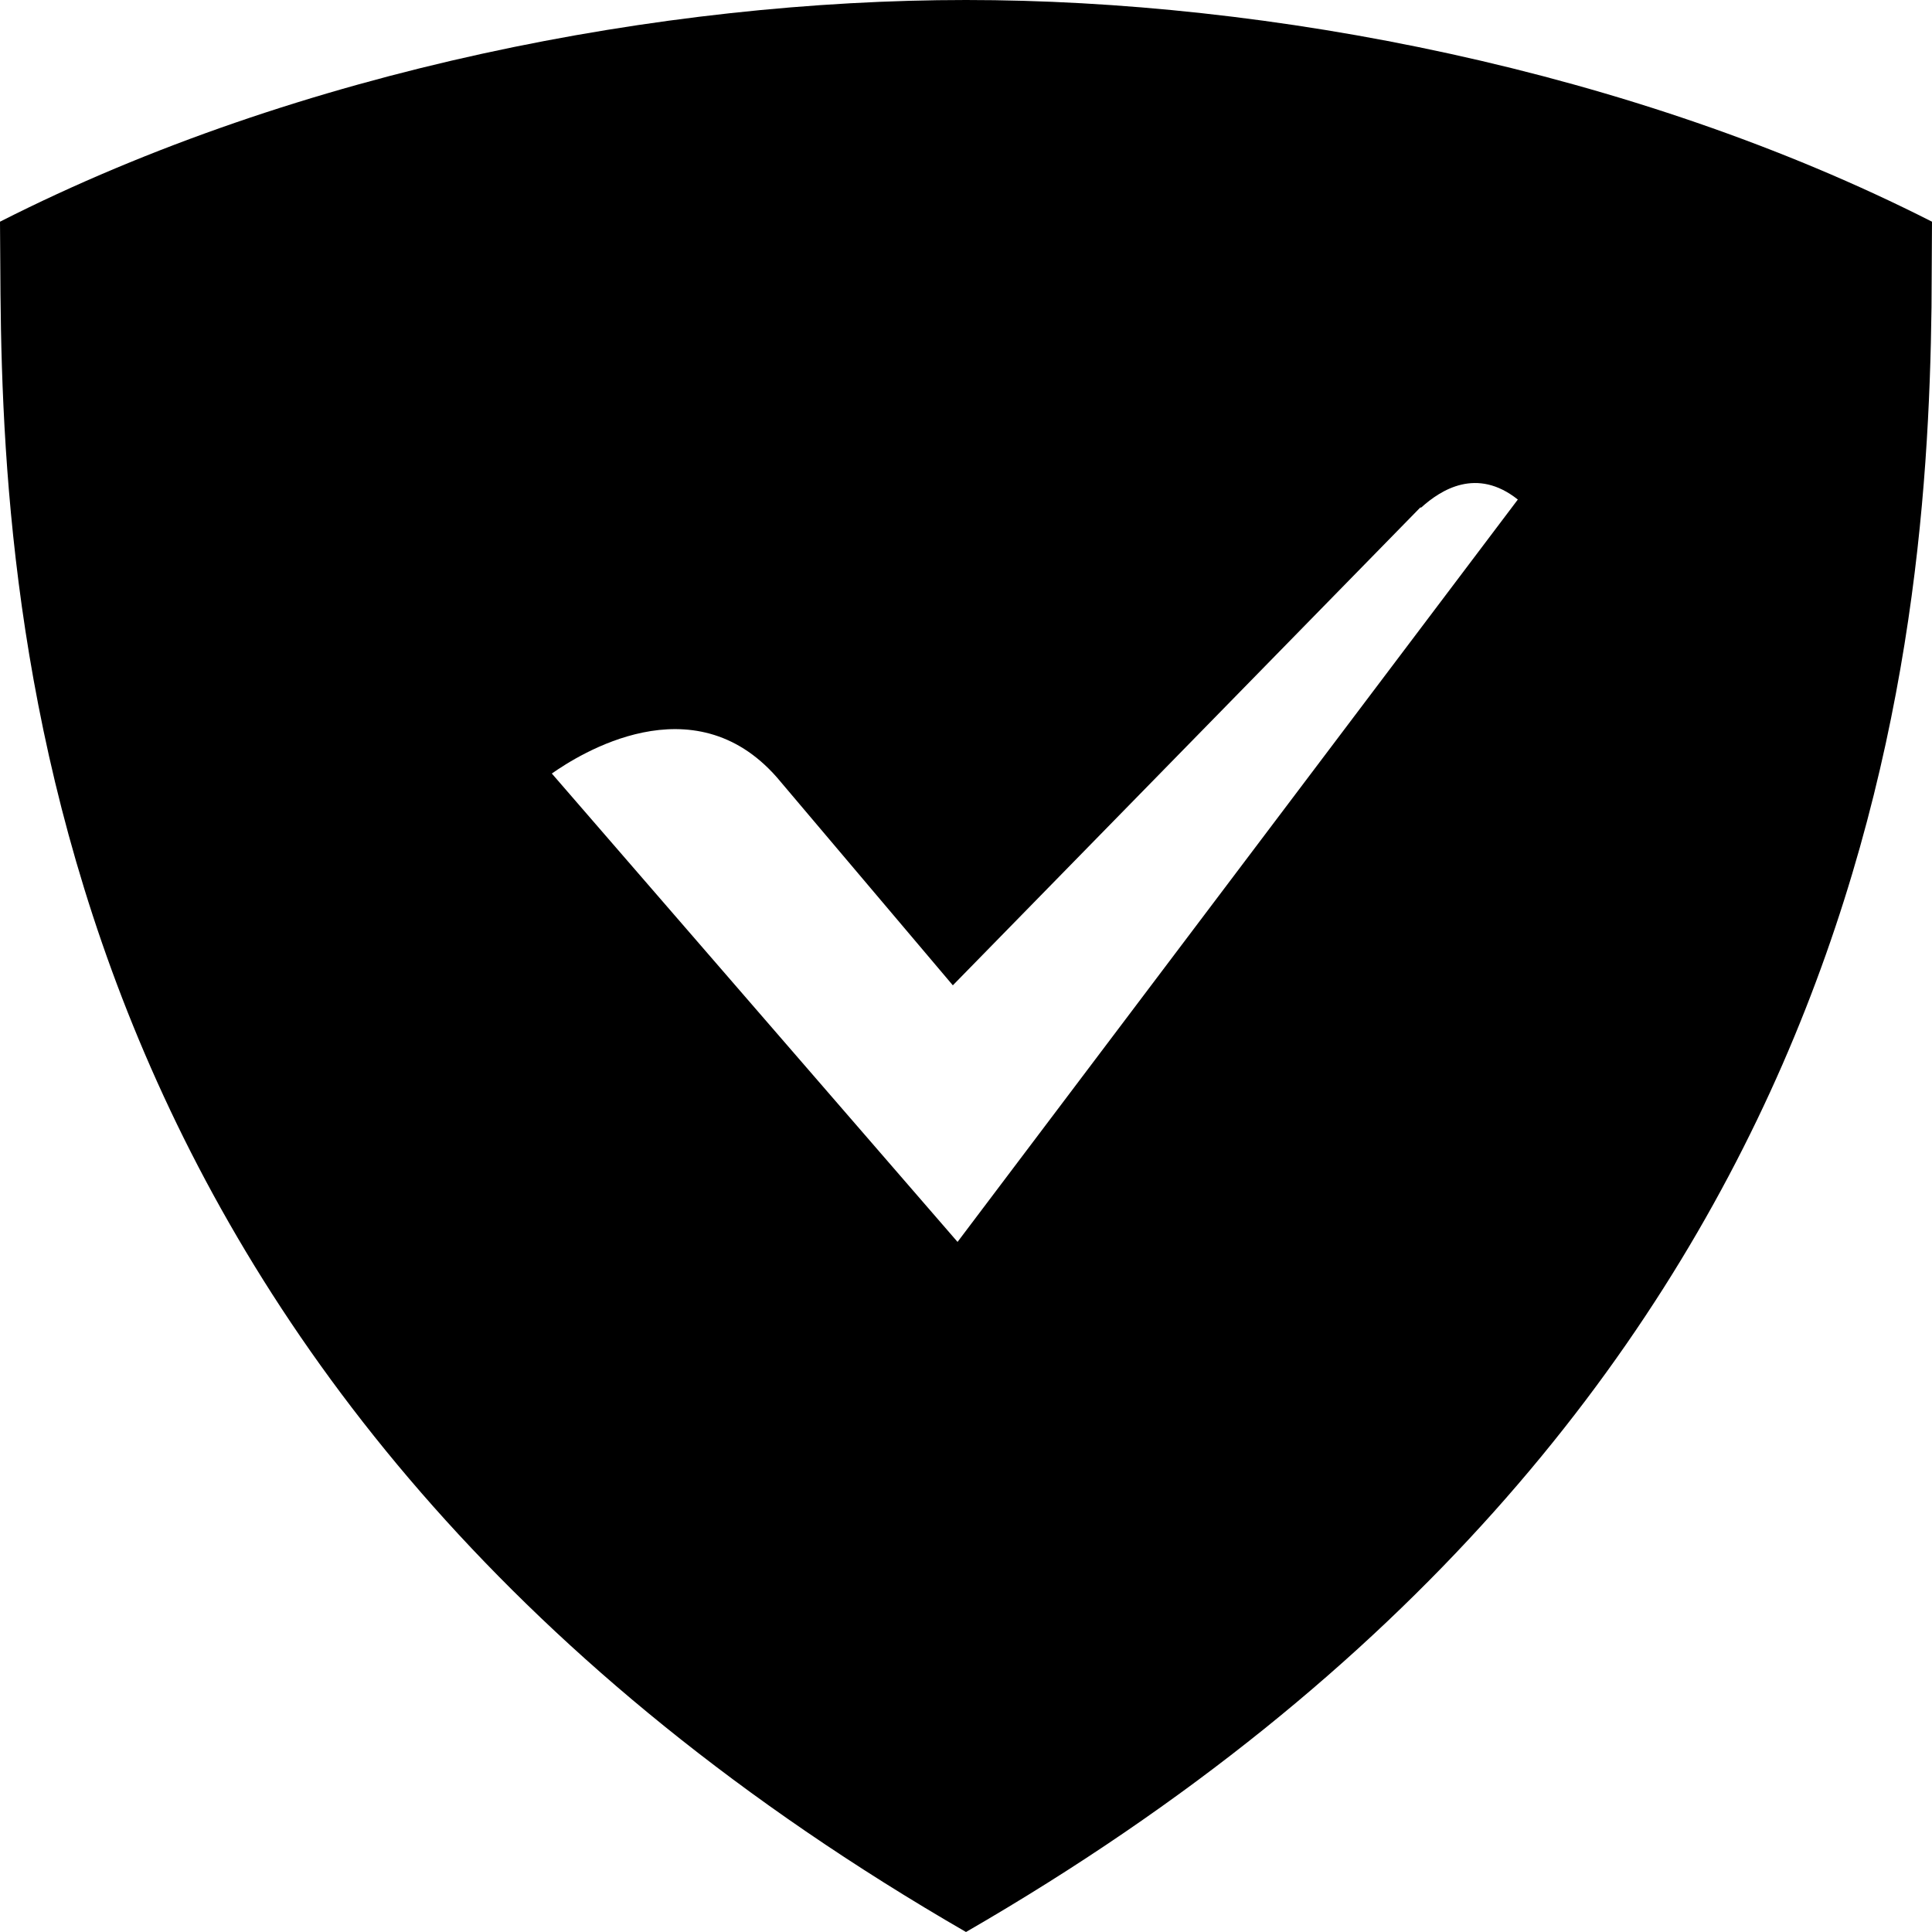
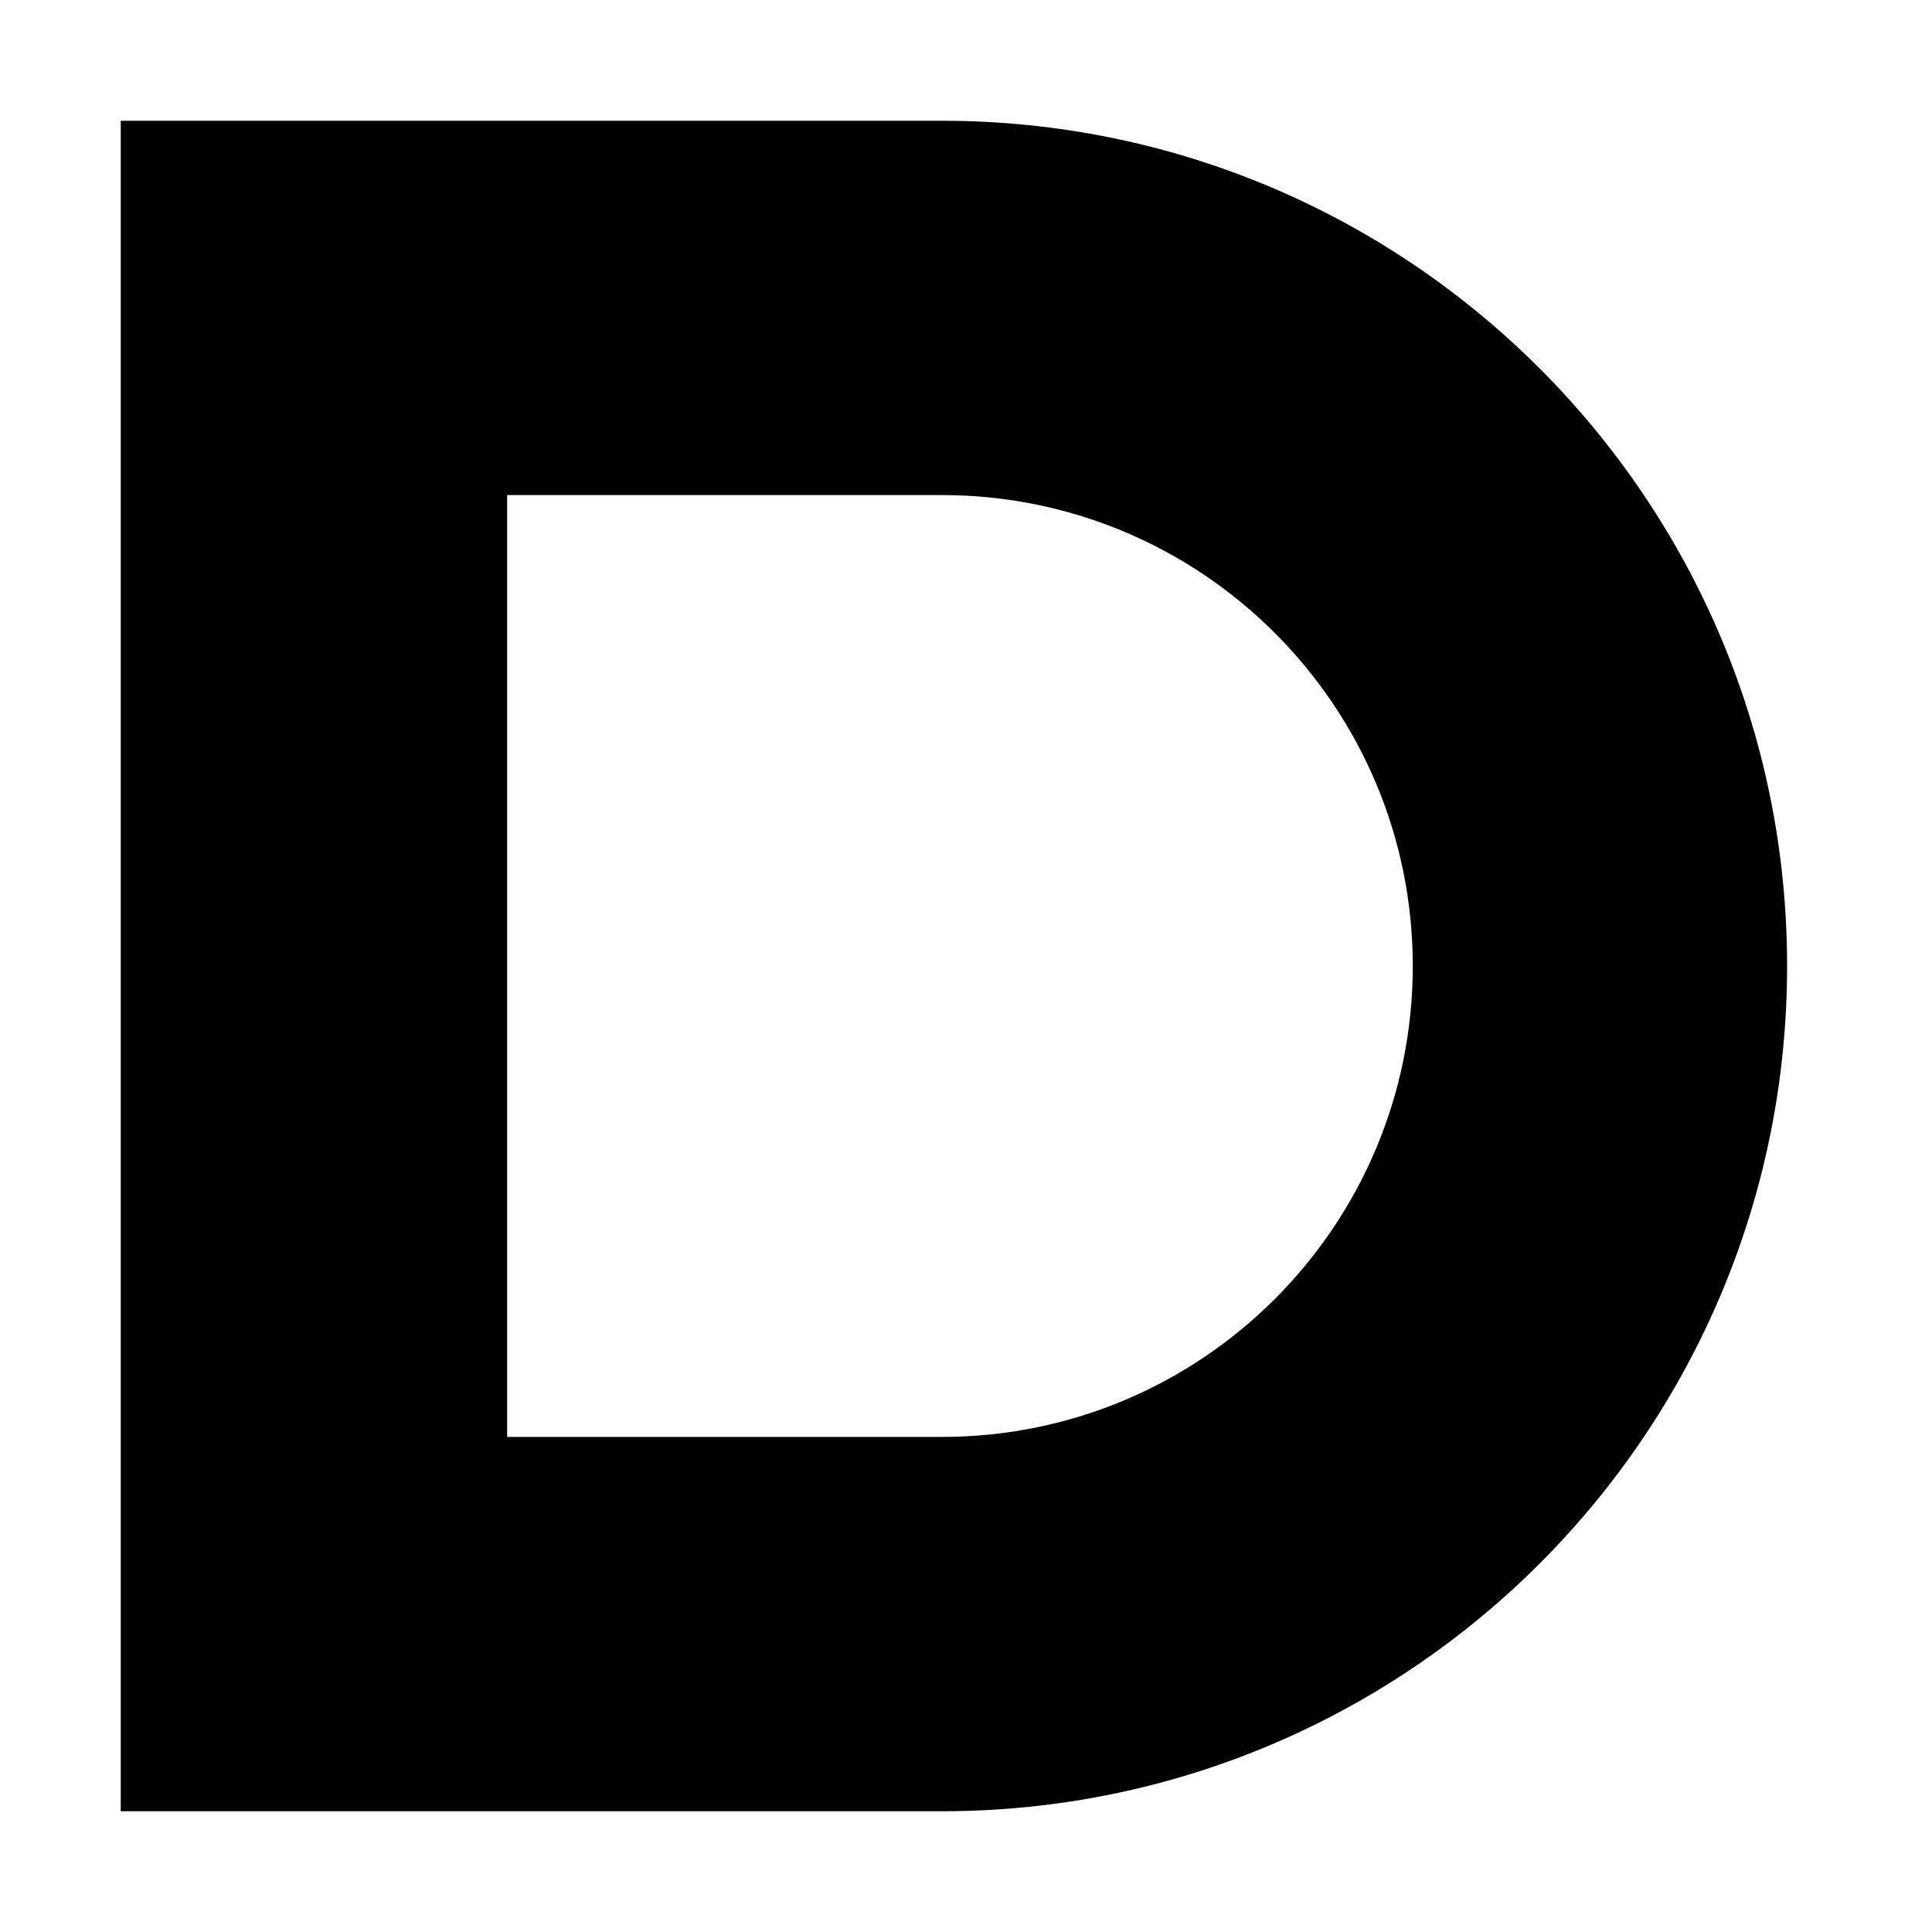
- <svg xmlns="http://www.w3.org/2000/svg" width="16pt" height="16pt" viewBox="0 0 16 16" version="1.1">
-   <g id="surface1">
-     <path style=" stroke:none;fill-rule:evenodd;fill:rgb(0%,0%,0%);fill-opacity:1;" d="M 8 0 C 10.5 0 13.516 0.574 16 1.836 L 15.996 2.543 C 15.957 5.605 15.41 11.719 8 16 C 0.5 11.668 0.031 5.461 0.004 2.434 L 0 1.836 C 2.484 0.574 5.5 0 8 0 Z M 11.77 4.203 L 11.762 4.203 L 7.891 8.16 L 6.434 6.438 C 5.738 5.645 4.793 6.25 4.57 6.406 L 7.93 10.285 L 12.57 4.137 C 12.23 3.867 11.934 4.055 11.77 4.203 Z M 11.77 4.203 " />
-   </g>
+ <svg xmlns="http://www.w3.org/2000/svg" width="16" height="16" viewBox="0 0 32 32" version="1.1">
+   <path fill="#000" fill-rule="evenodd" clip-rule="evenodd" d="M2 2h13.6a14 14 0 0 1 0 28H2V2Zm6.4 6.2v15.6h7.2a7.8 7.8 0 0 0 0-15.6H8.4Z" />
</svg>
